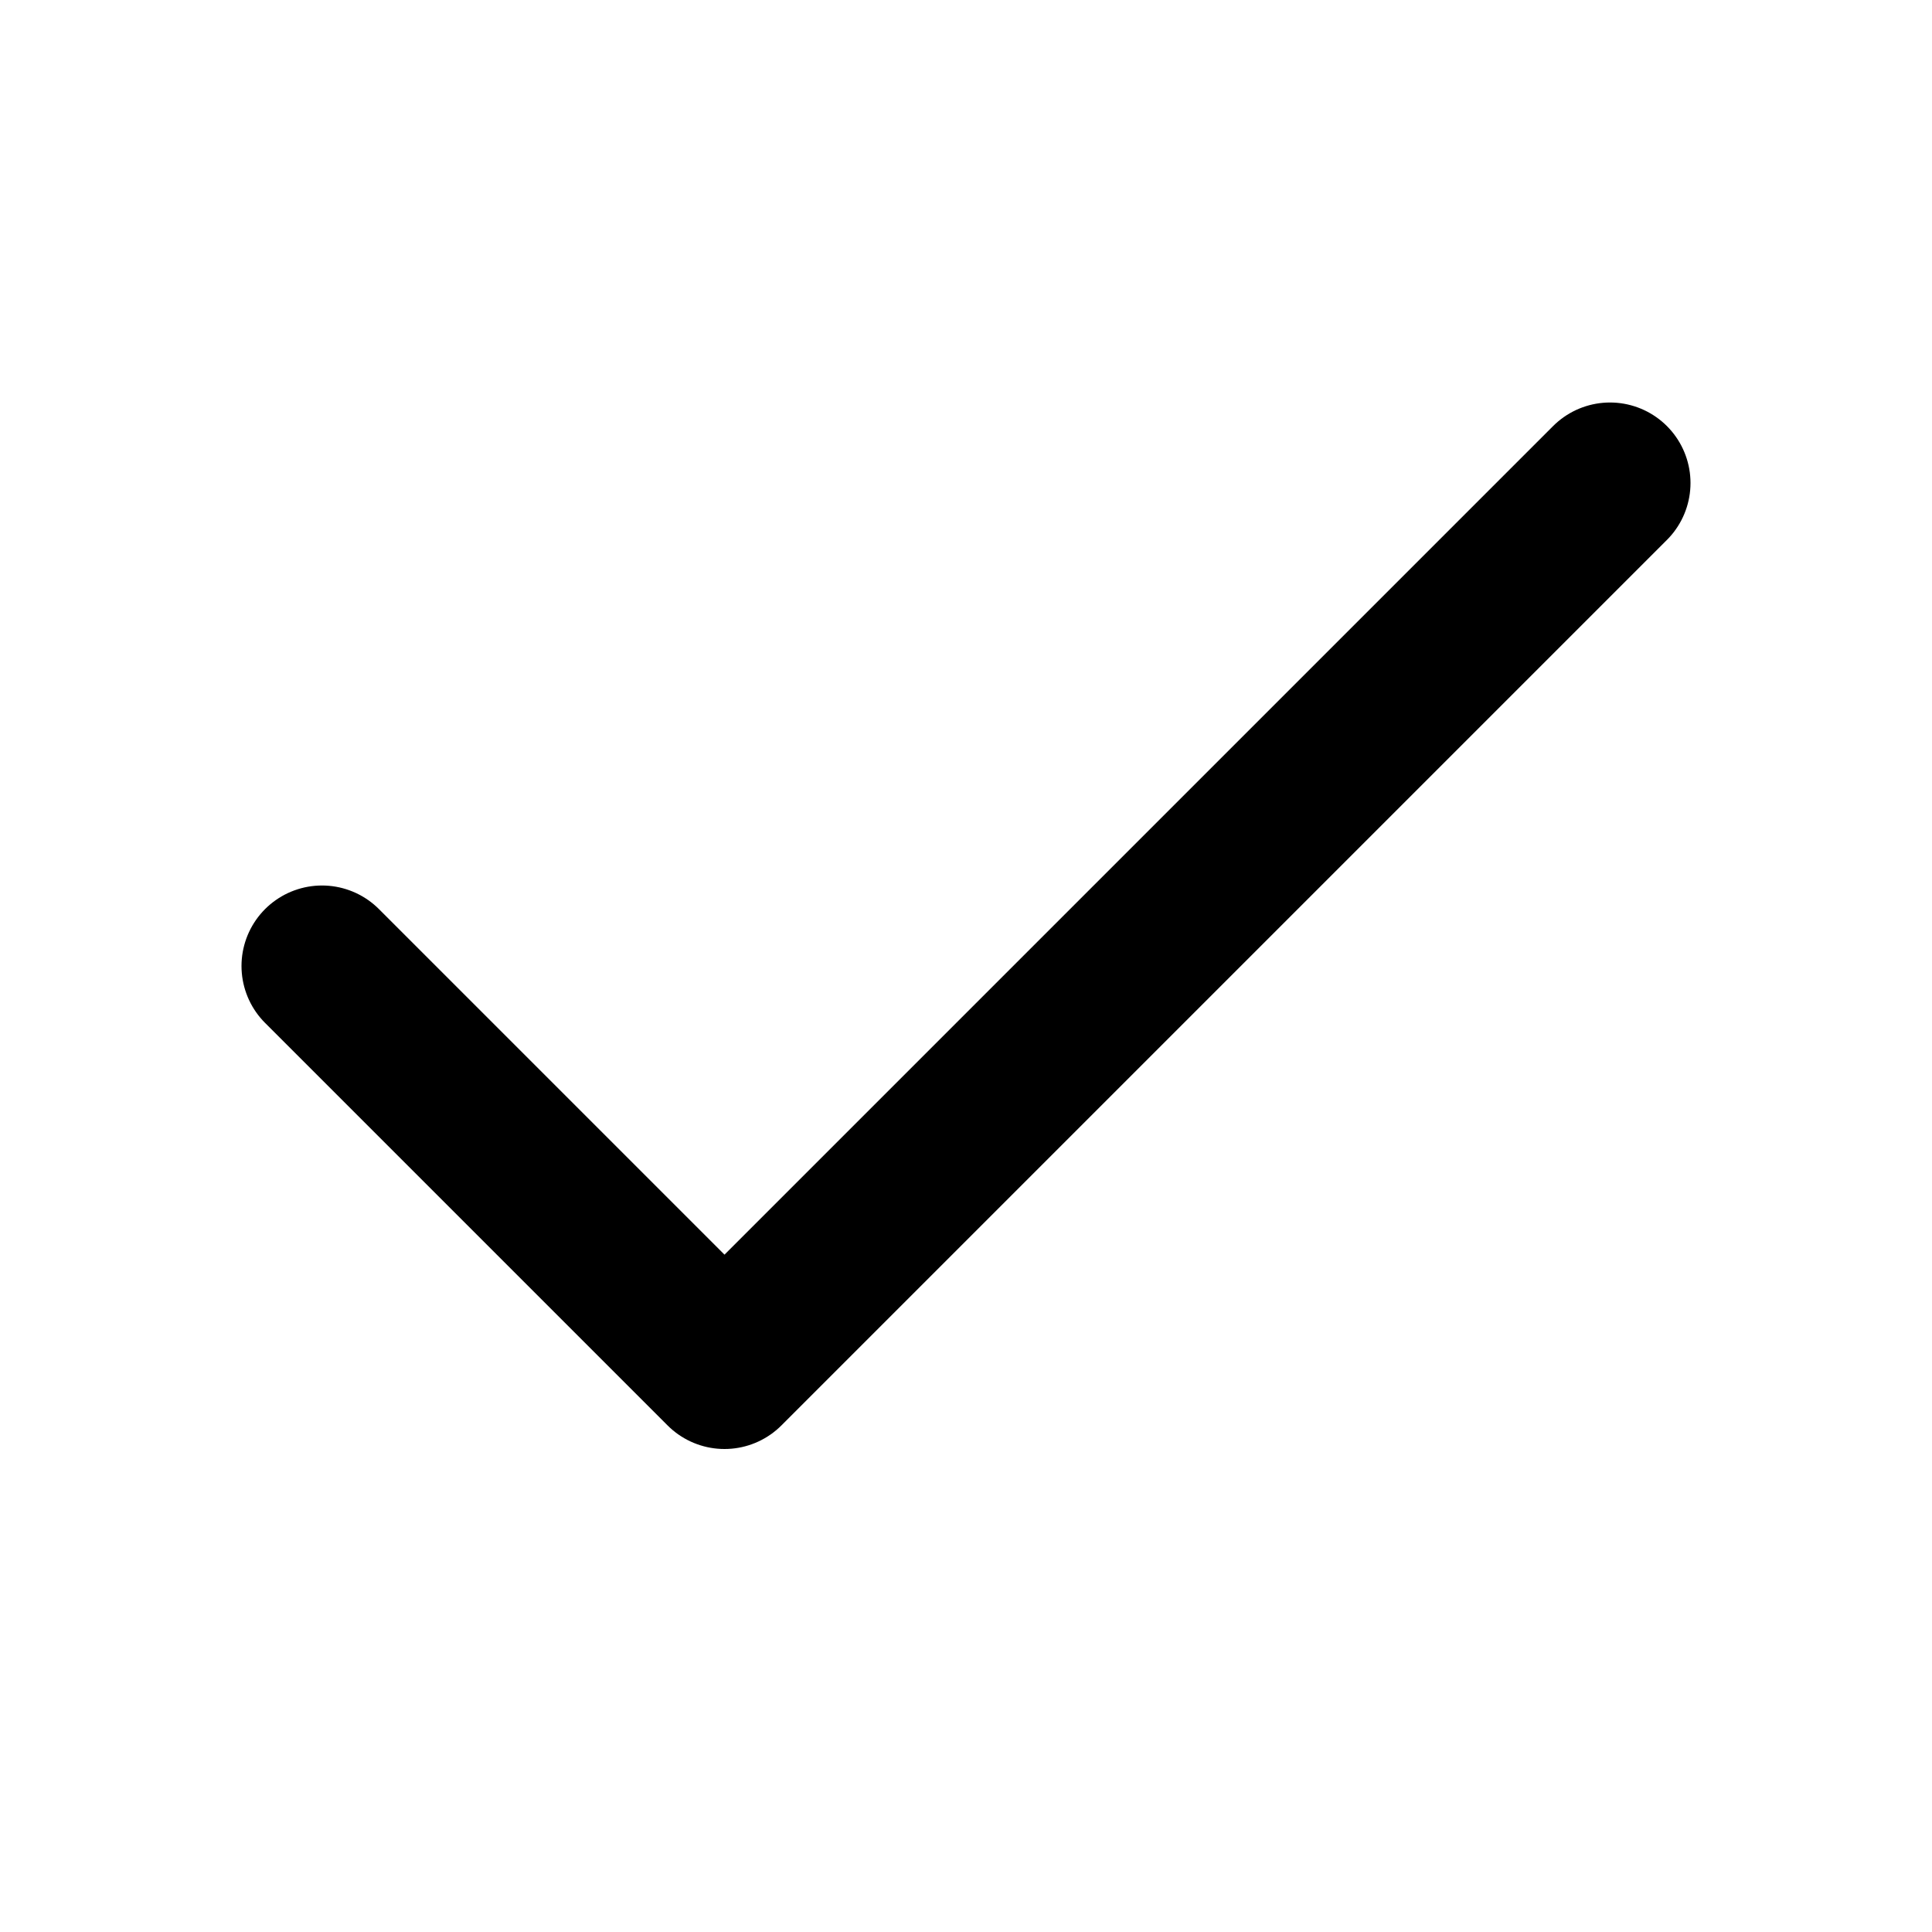
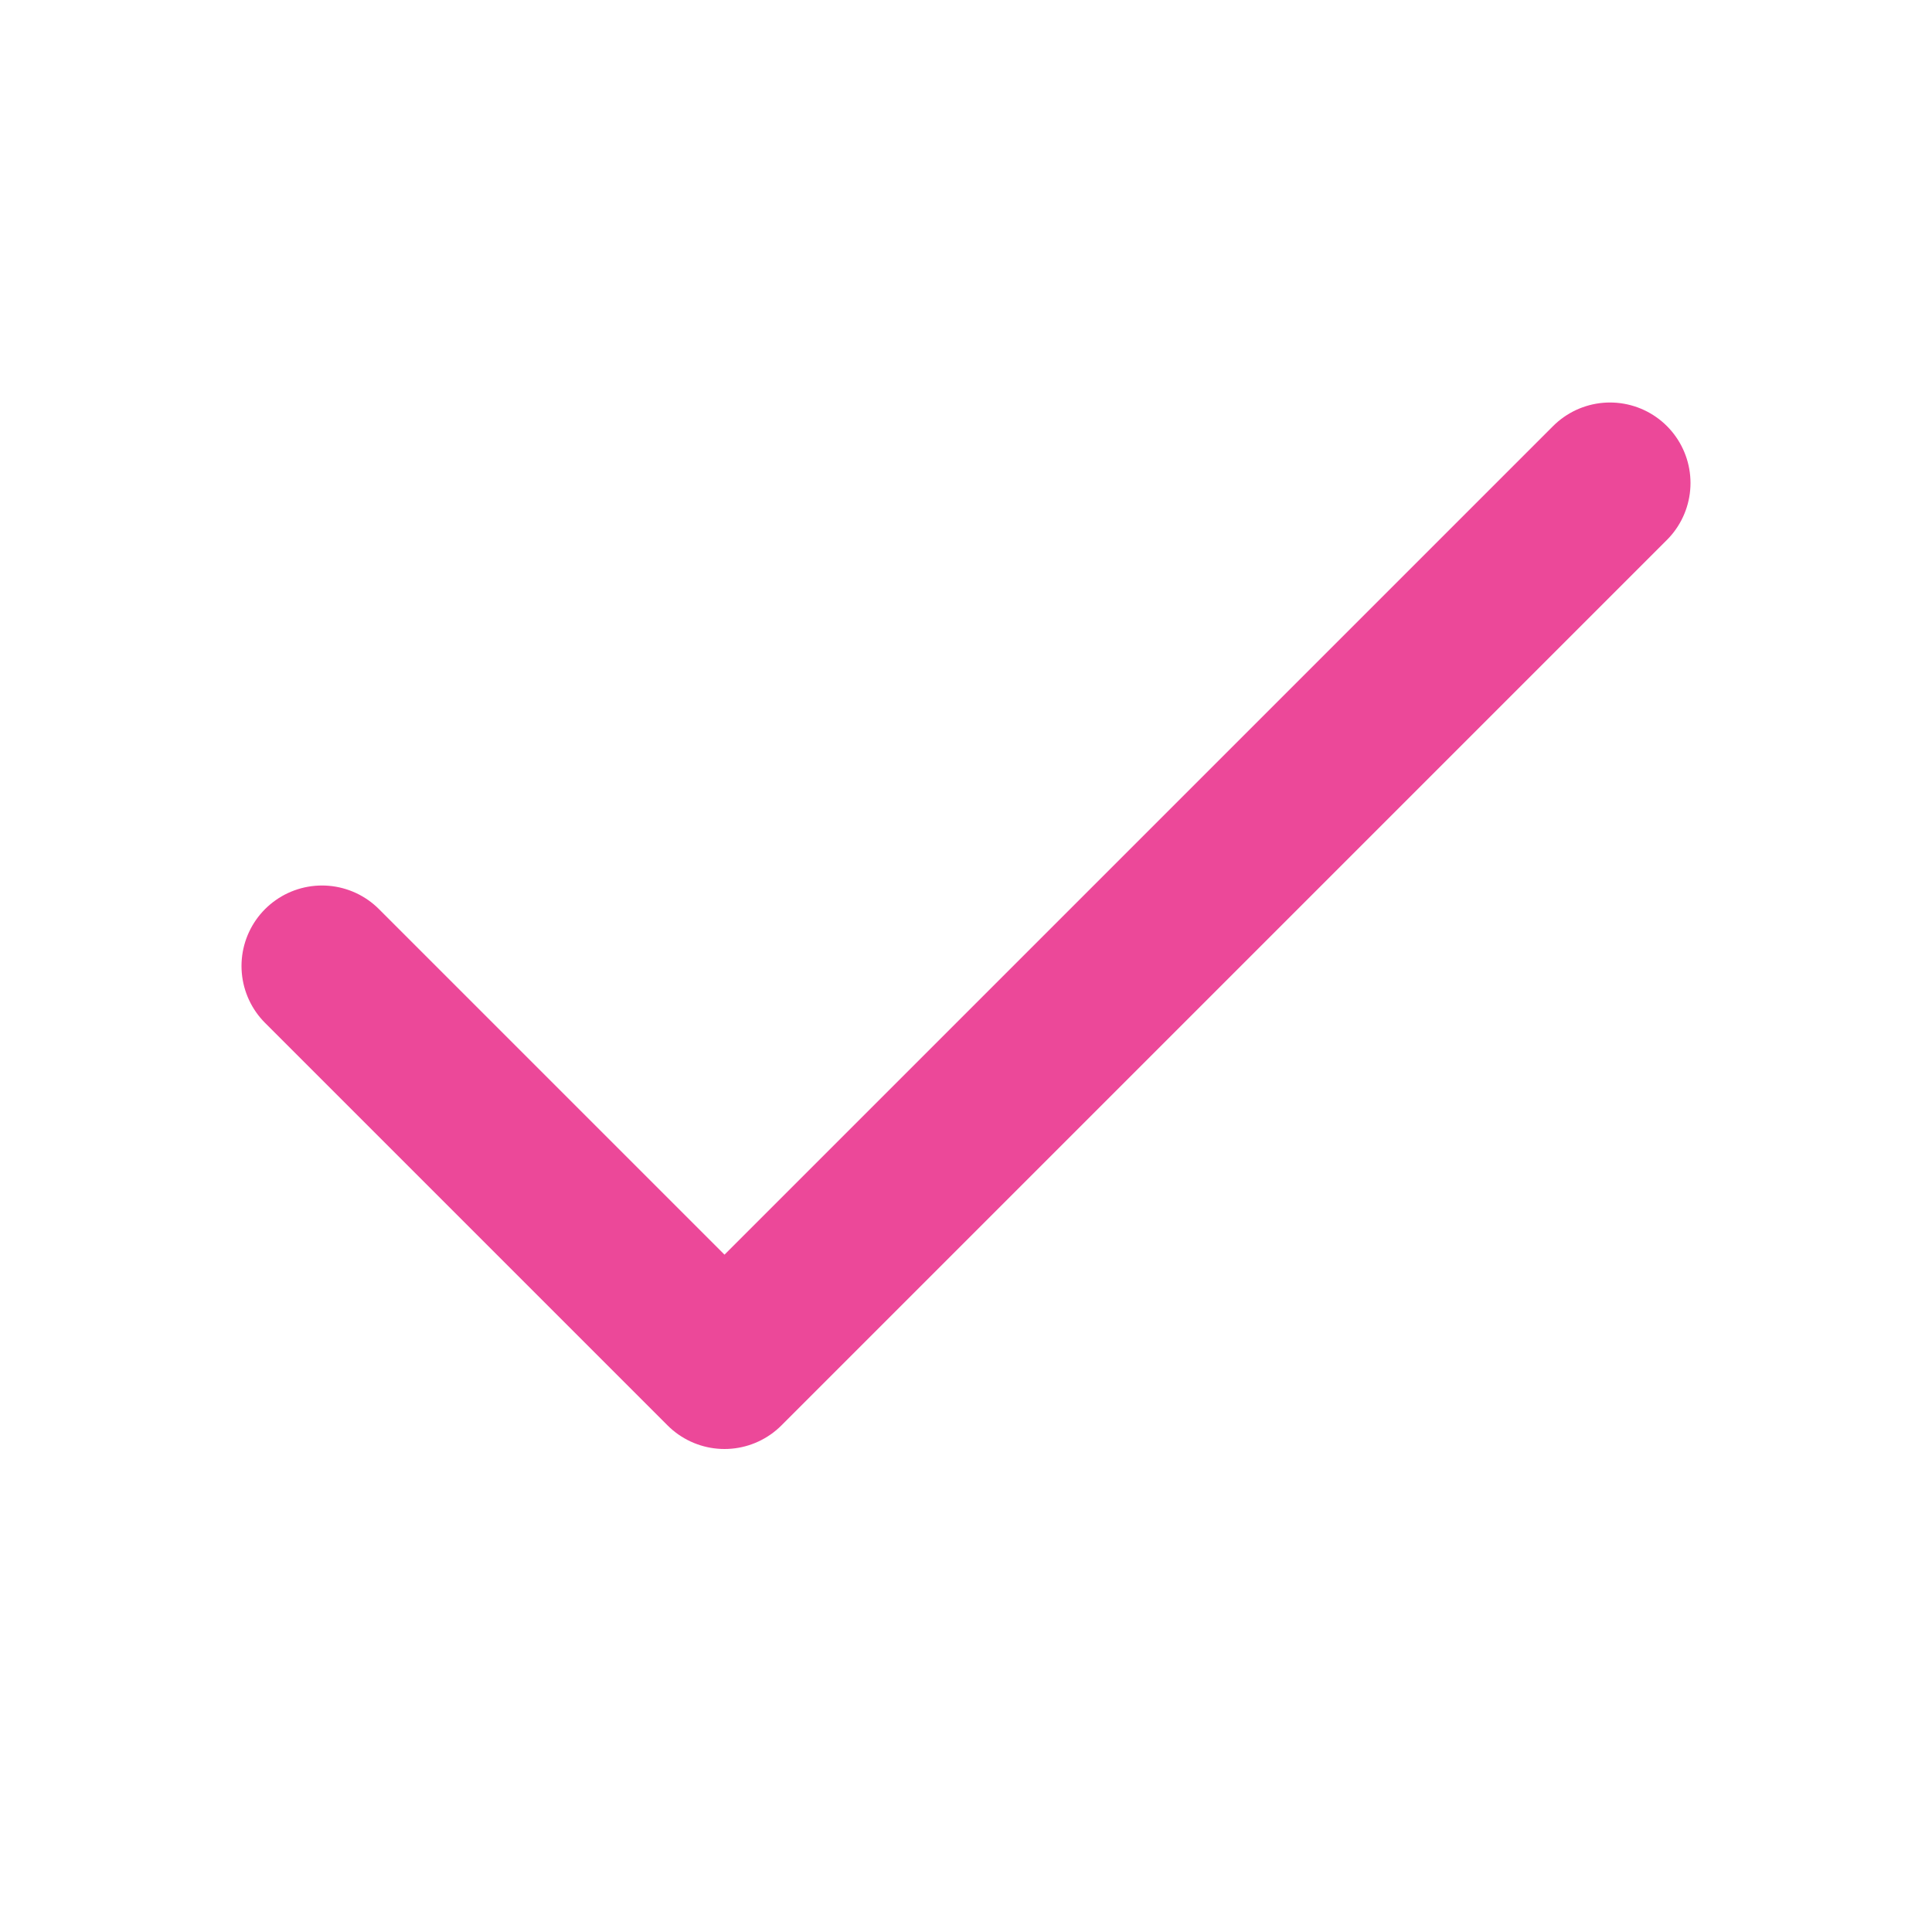
- <svg xmlns="http://www.w3.org/2000/svg" width="24" height="24" viewBox="0 0 24 24" fill="none" stroke="currentColor" stroke-width="2" stroke-linecap="round" stroke-linejoin="round" class="feather feather-check">
+ <svg xmlns="http://www.w3.org/2000/svg" width="24" height="24" viewBox="0 0 24 24" fill="none" stroke="#ec4899" stroke-width="2" stroke-linecap="round" stroke-linejoin="round" class="feather feather-check">
  <polyline points="20 6 9 17 4 12" />
</svg>
